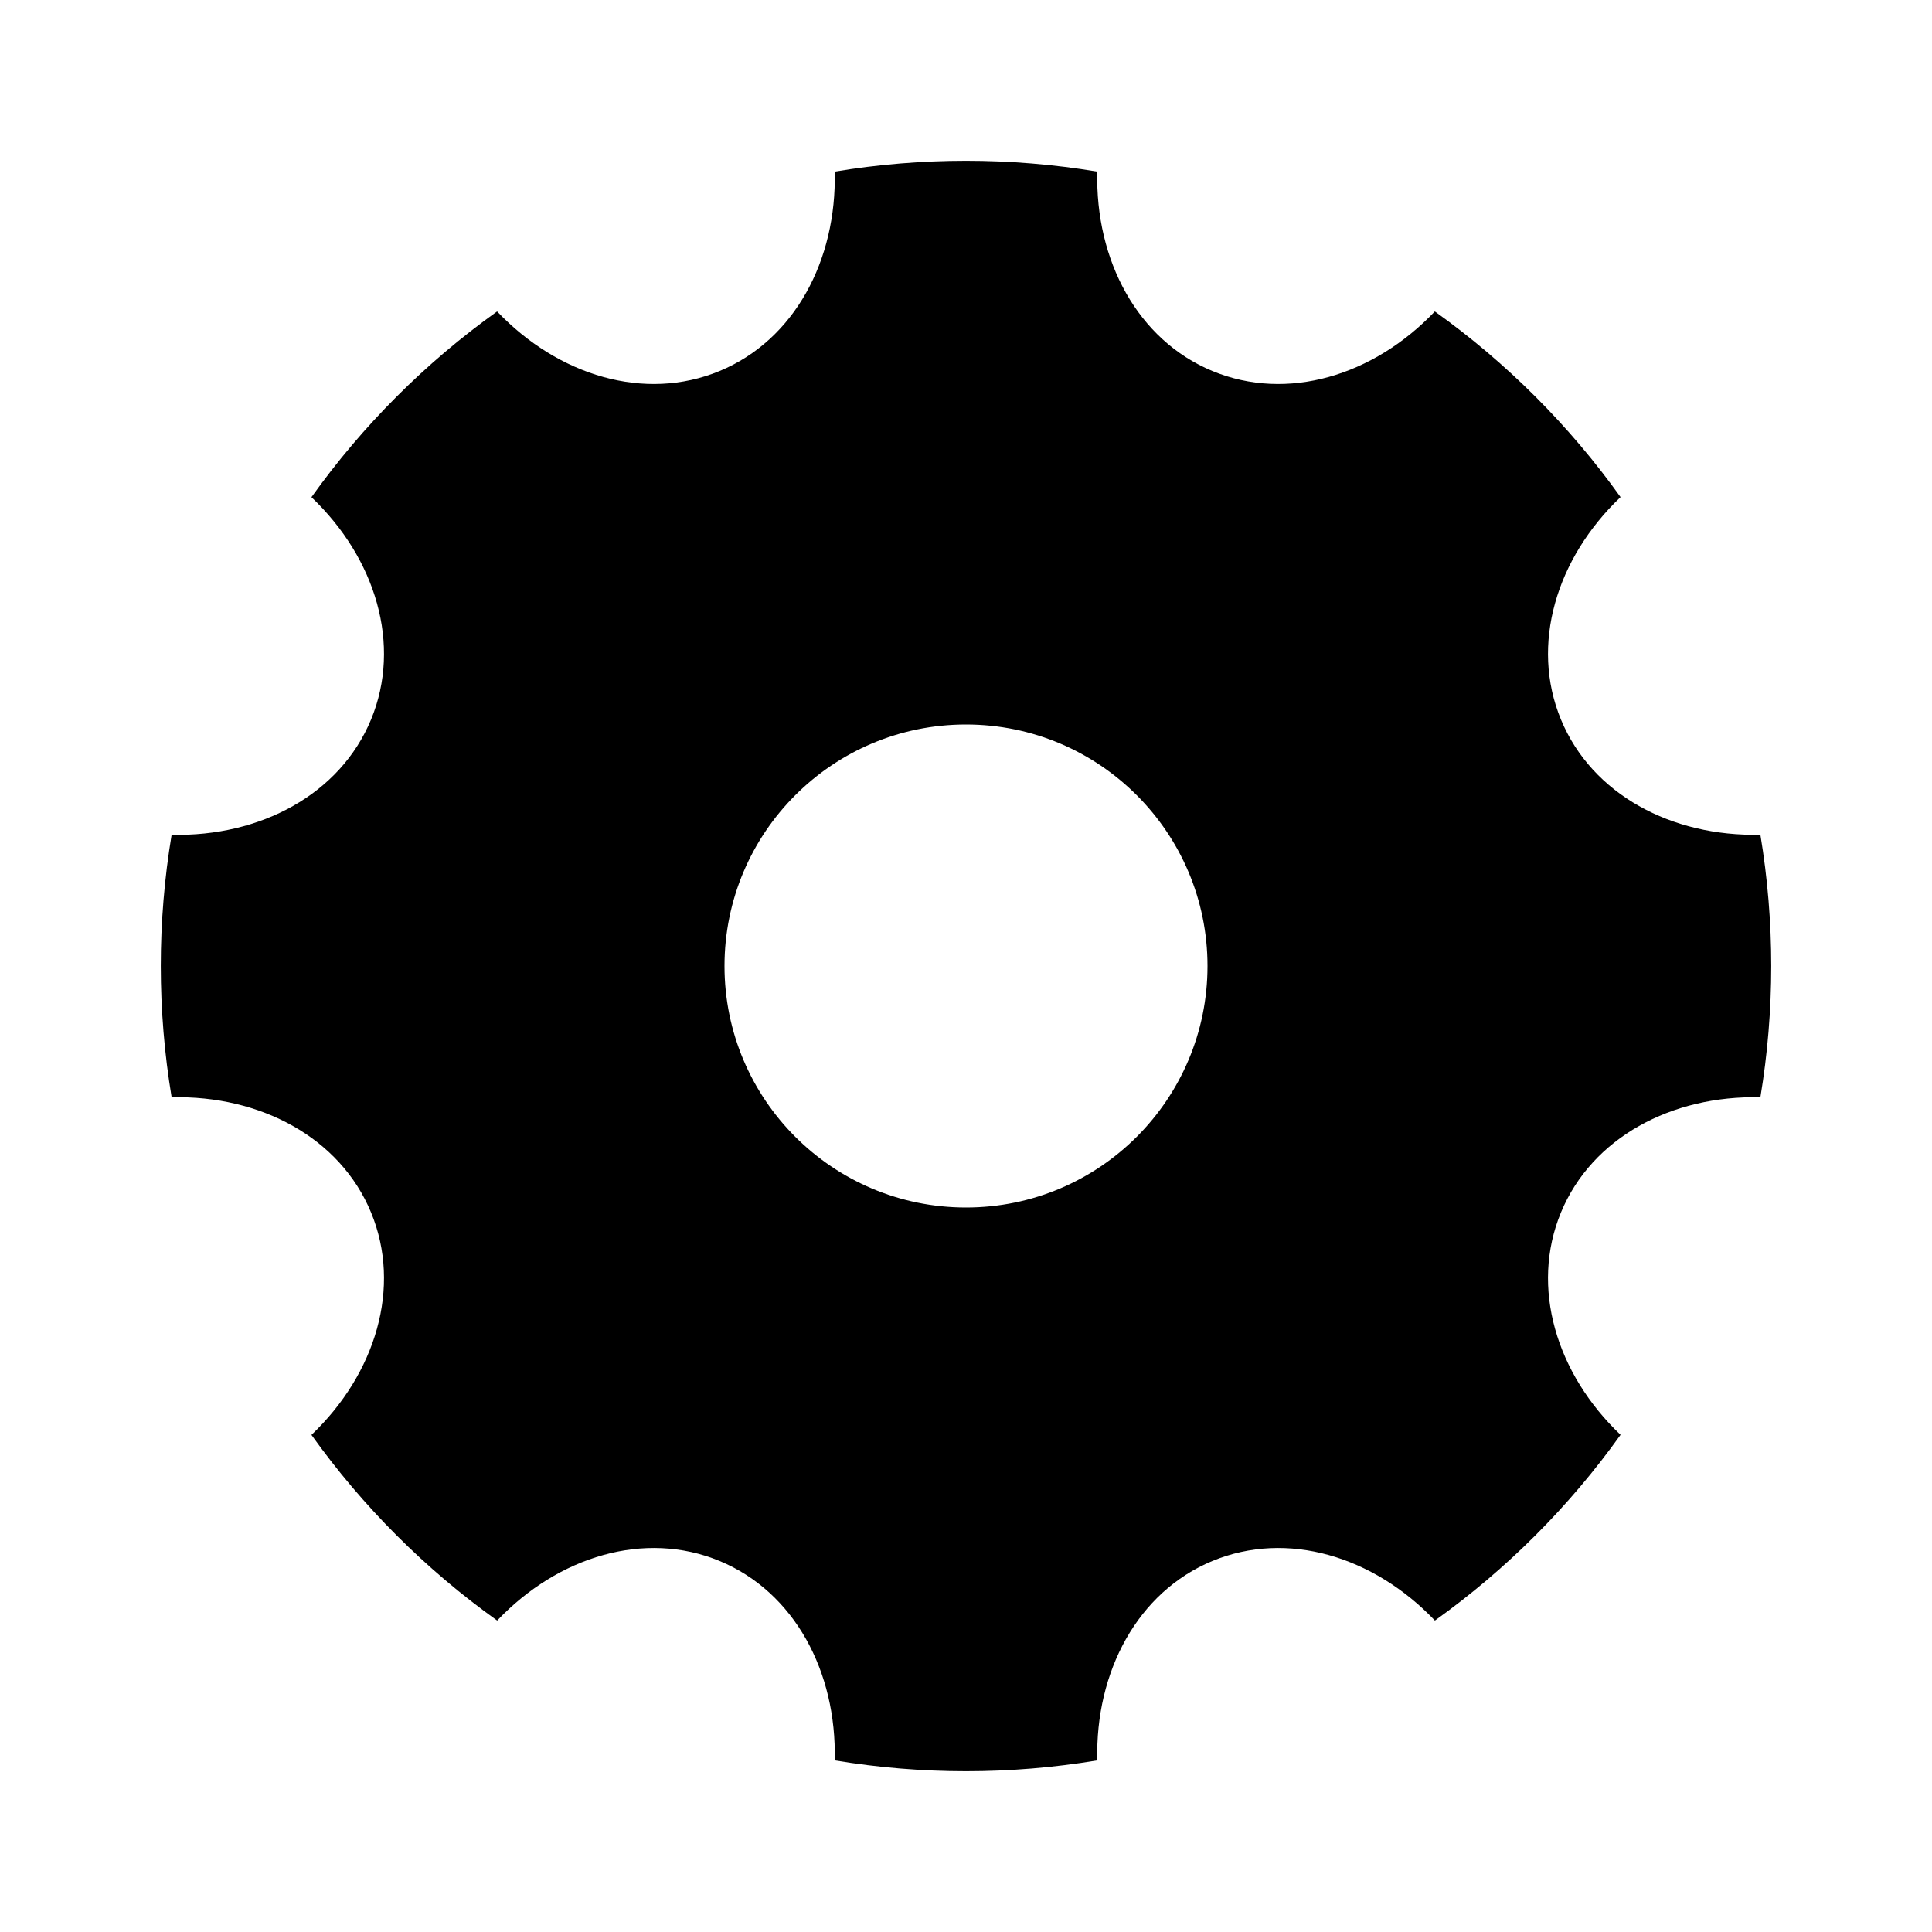
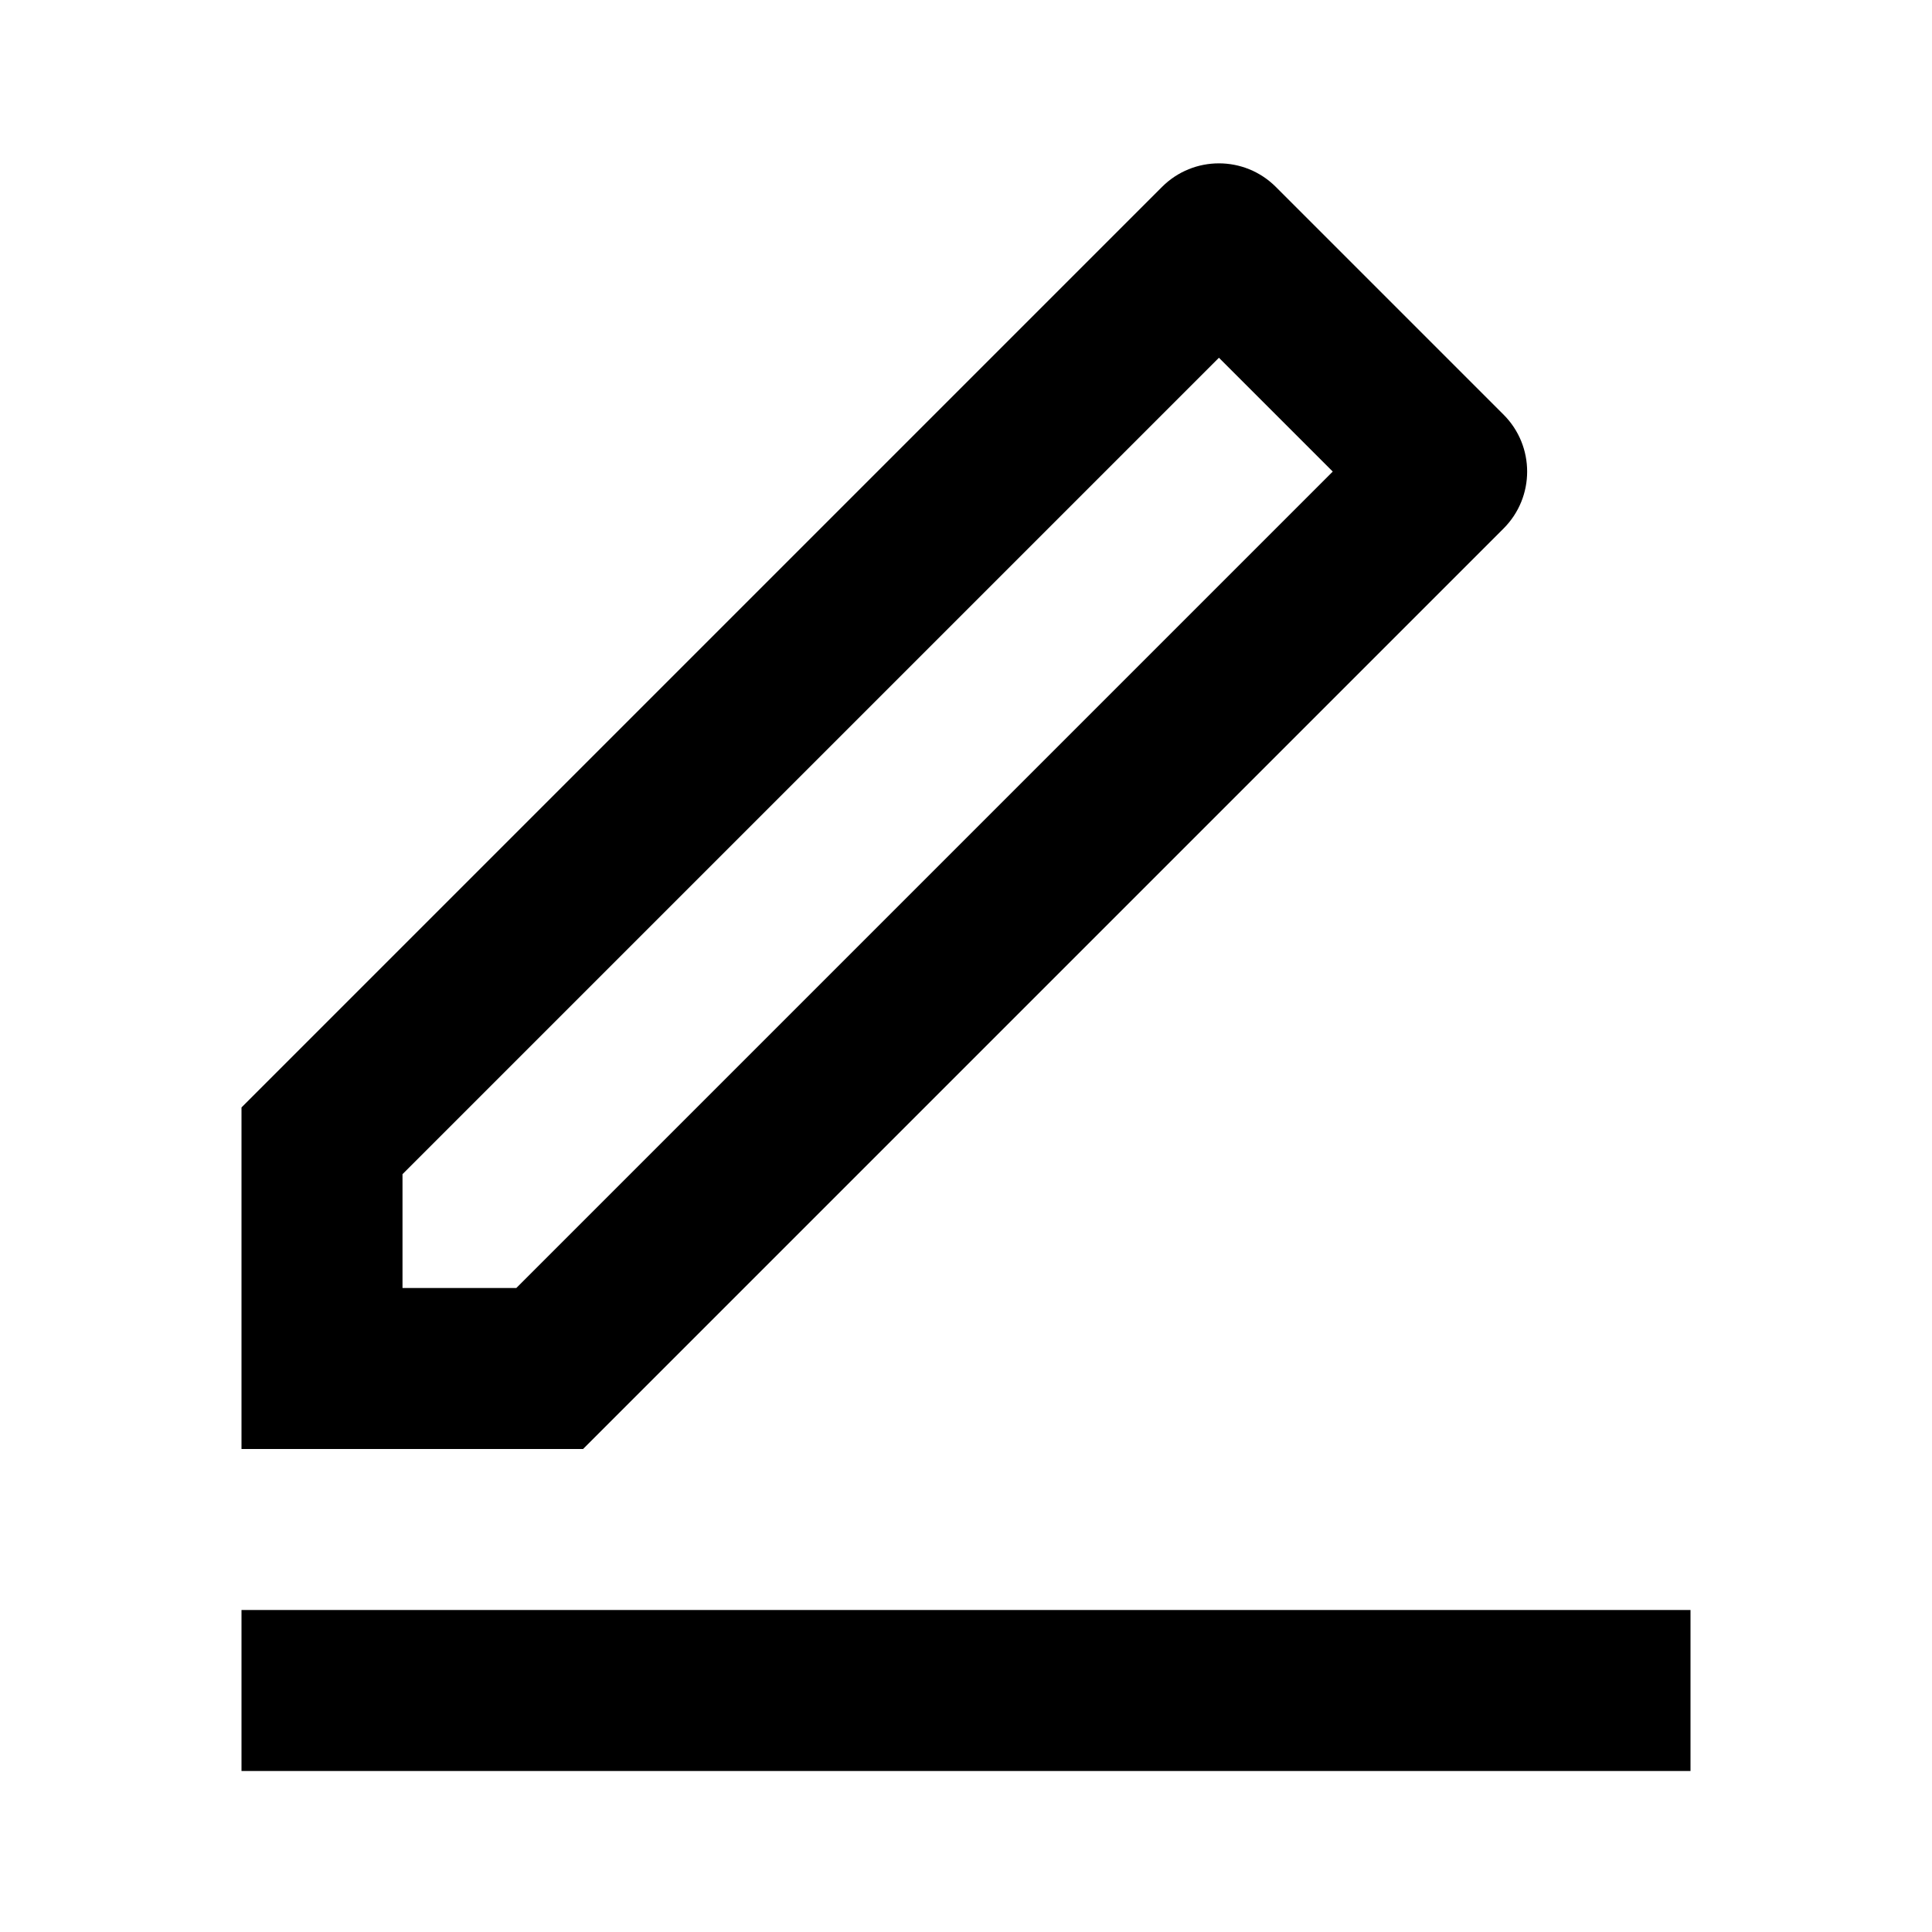
<svg xmlns="http://www.w3.org/2000/svg" viewBox="0 0 24 24" width="24" height="24">
  <path fill="none" d="M0 0h24v24H0z" />
-   <path d="M2.132 13.63a9.942 9.942 0 0 1 0-3.26c1.102.026 2.092-.502 2.477-1.431.385-.93.058-2.004-.74-2.763a9.942 9.942 0 0 1 2.306-2.307c.76.798 1.834 1.125 2.764.74.93-.385 1.457-1.376 1.43-2.477a9.942 9.942 0 0 1 3.262 0c-.027 1.102.501 2.092 1.43 2.477.93.385 2.004.058 2.763-.74a9.942 9.942 0 0 1 2.307 2.306c-.798.76-1.125 1.834-.74 2.764.385.93 1.376 1.457 2.477 1.43a9.942 9.942 0 0 1 0 3.262c-1.102-.027-2.092.501-2.477 1.43-.385.93-.058 2.004.74 2.763a9.942 9.942 0 0 1-2.306 2.307c-.76-.798-1.834-1.125-2.764-.74-.93.385-1.457 1.376-1.43 2.477a9.942 9.942 0 0 1-3.262 0c.027-1.102-.501-2.092-1.43-2.477-.93-.385-2.004-.058-2.763.74a9.942 9.942 0 0 1-2.307-2.306c.798-.76 1.125-1.834.74-2.764-.385-.93-1.376-1.457-2.477-1.43zM12 15a3 3 0 1 0 0-6 3 3 0 0 0 0 6z" />
+   <path d="M6.414 16L16.556 5.858l-1.414-1.414L5 14.586V16h1.414zm.829 2H3v-4.243L14.435 2.322a1 1 0 0 1 1.414 0l2.829 2.829a1 1 0 0 1 0 1.414L7.243 18zM3 20h18v2H3v-2z" />
</svg>
